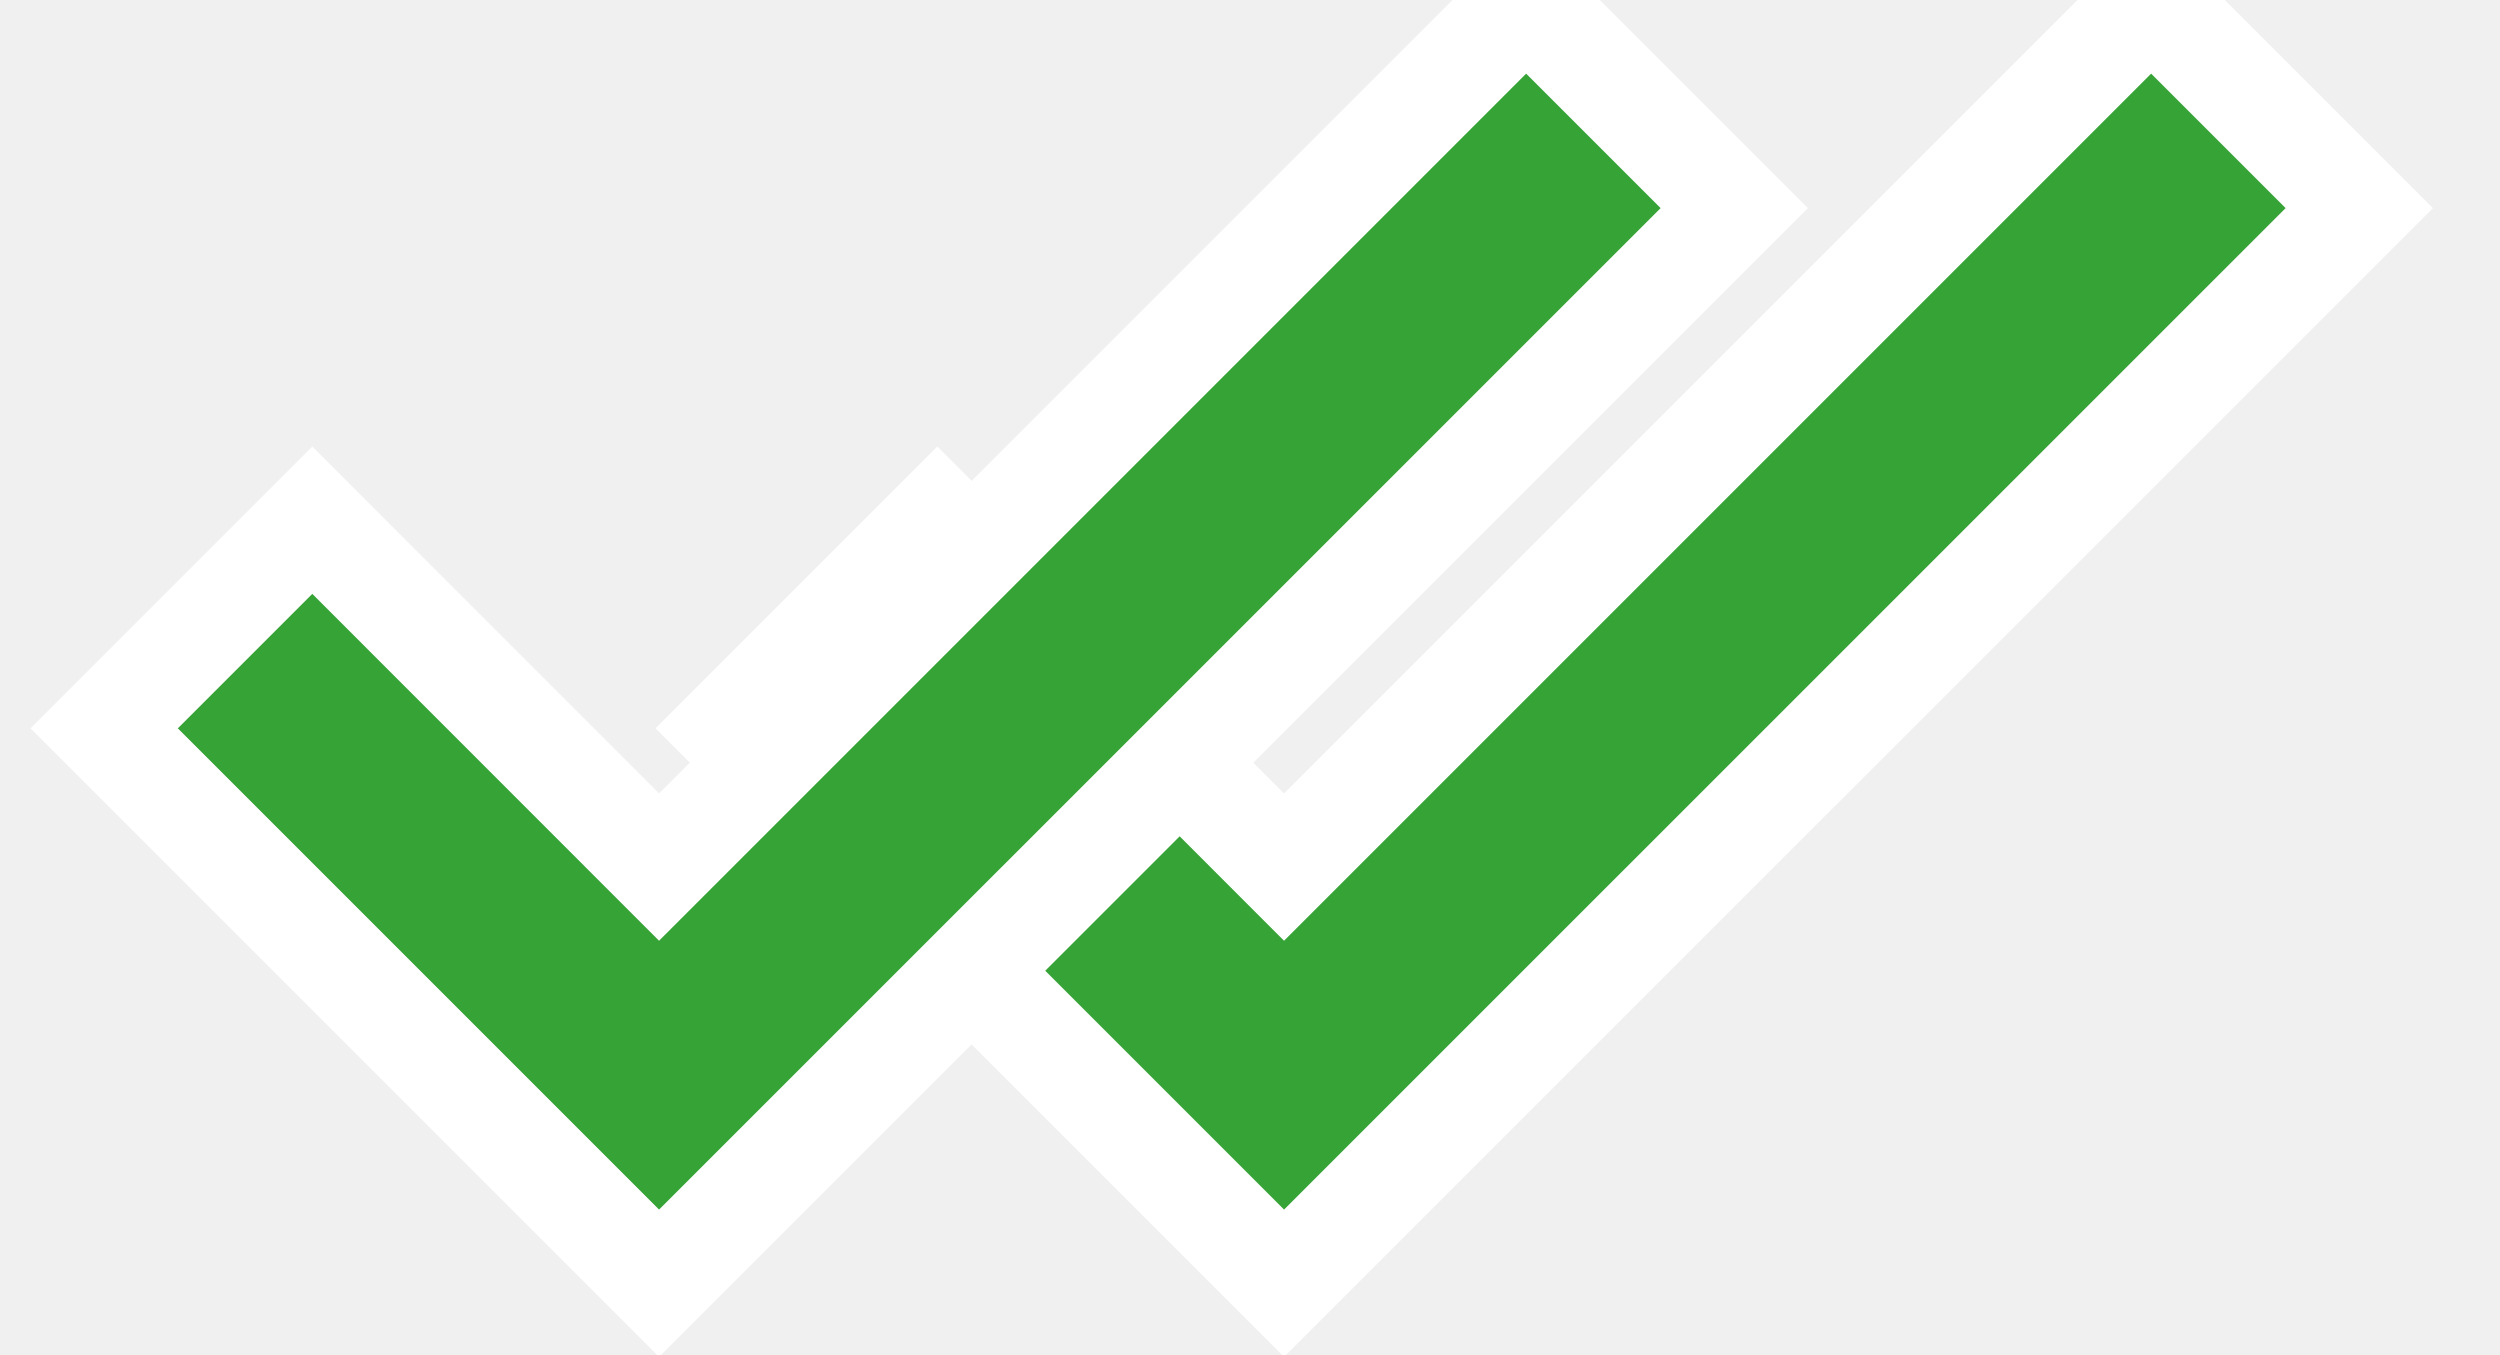
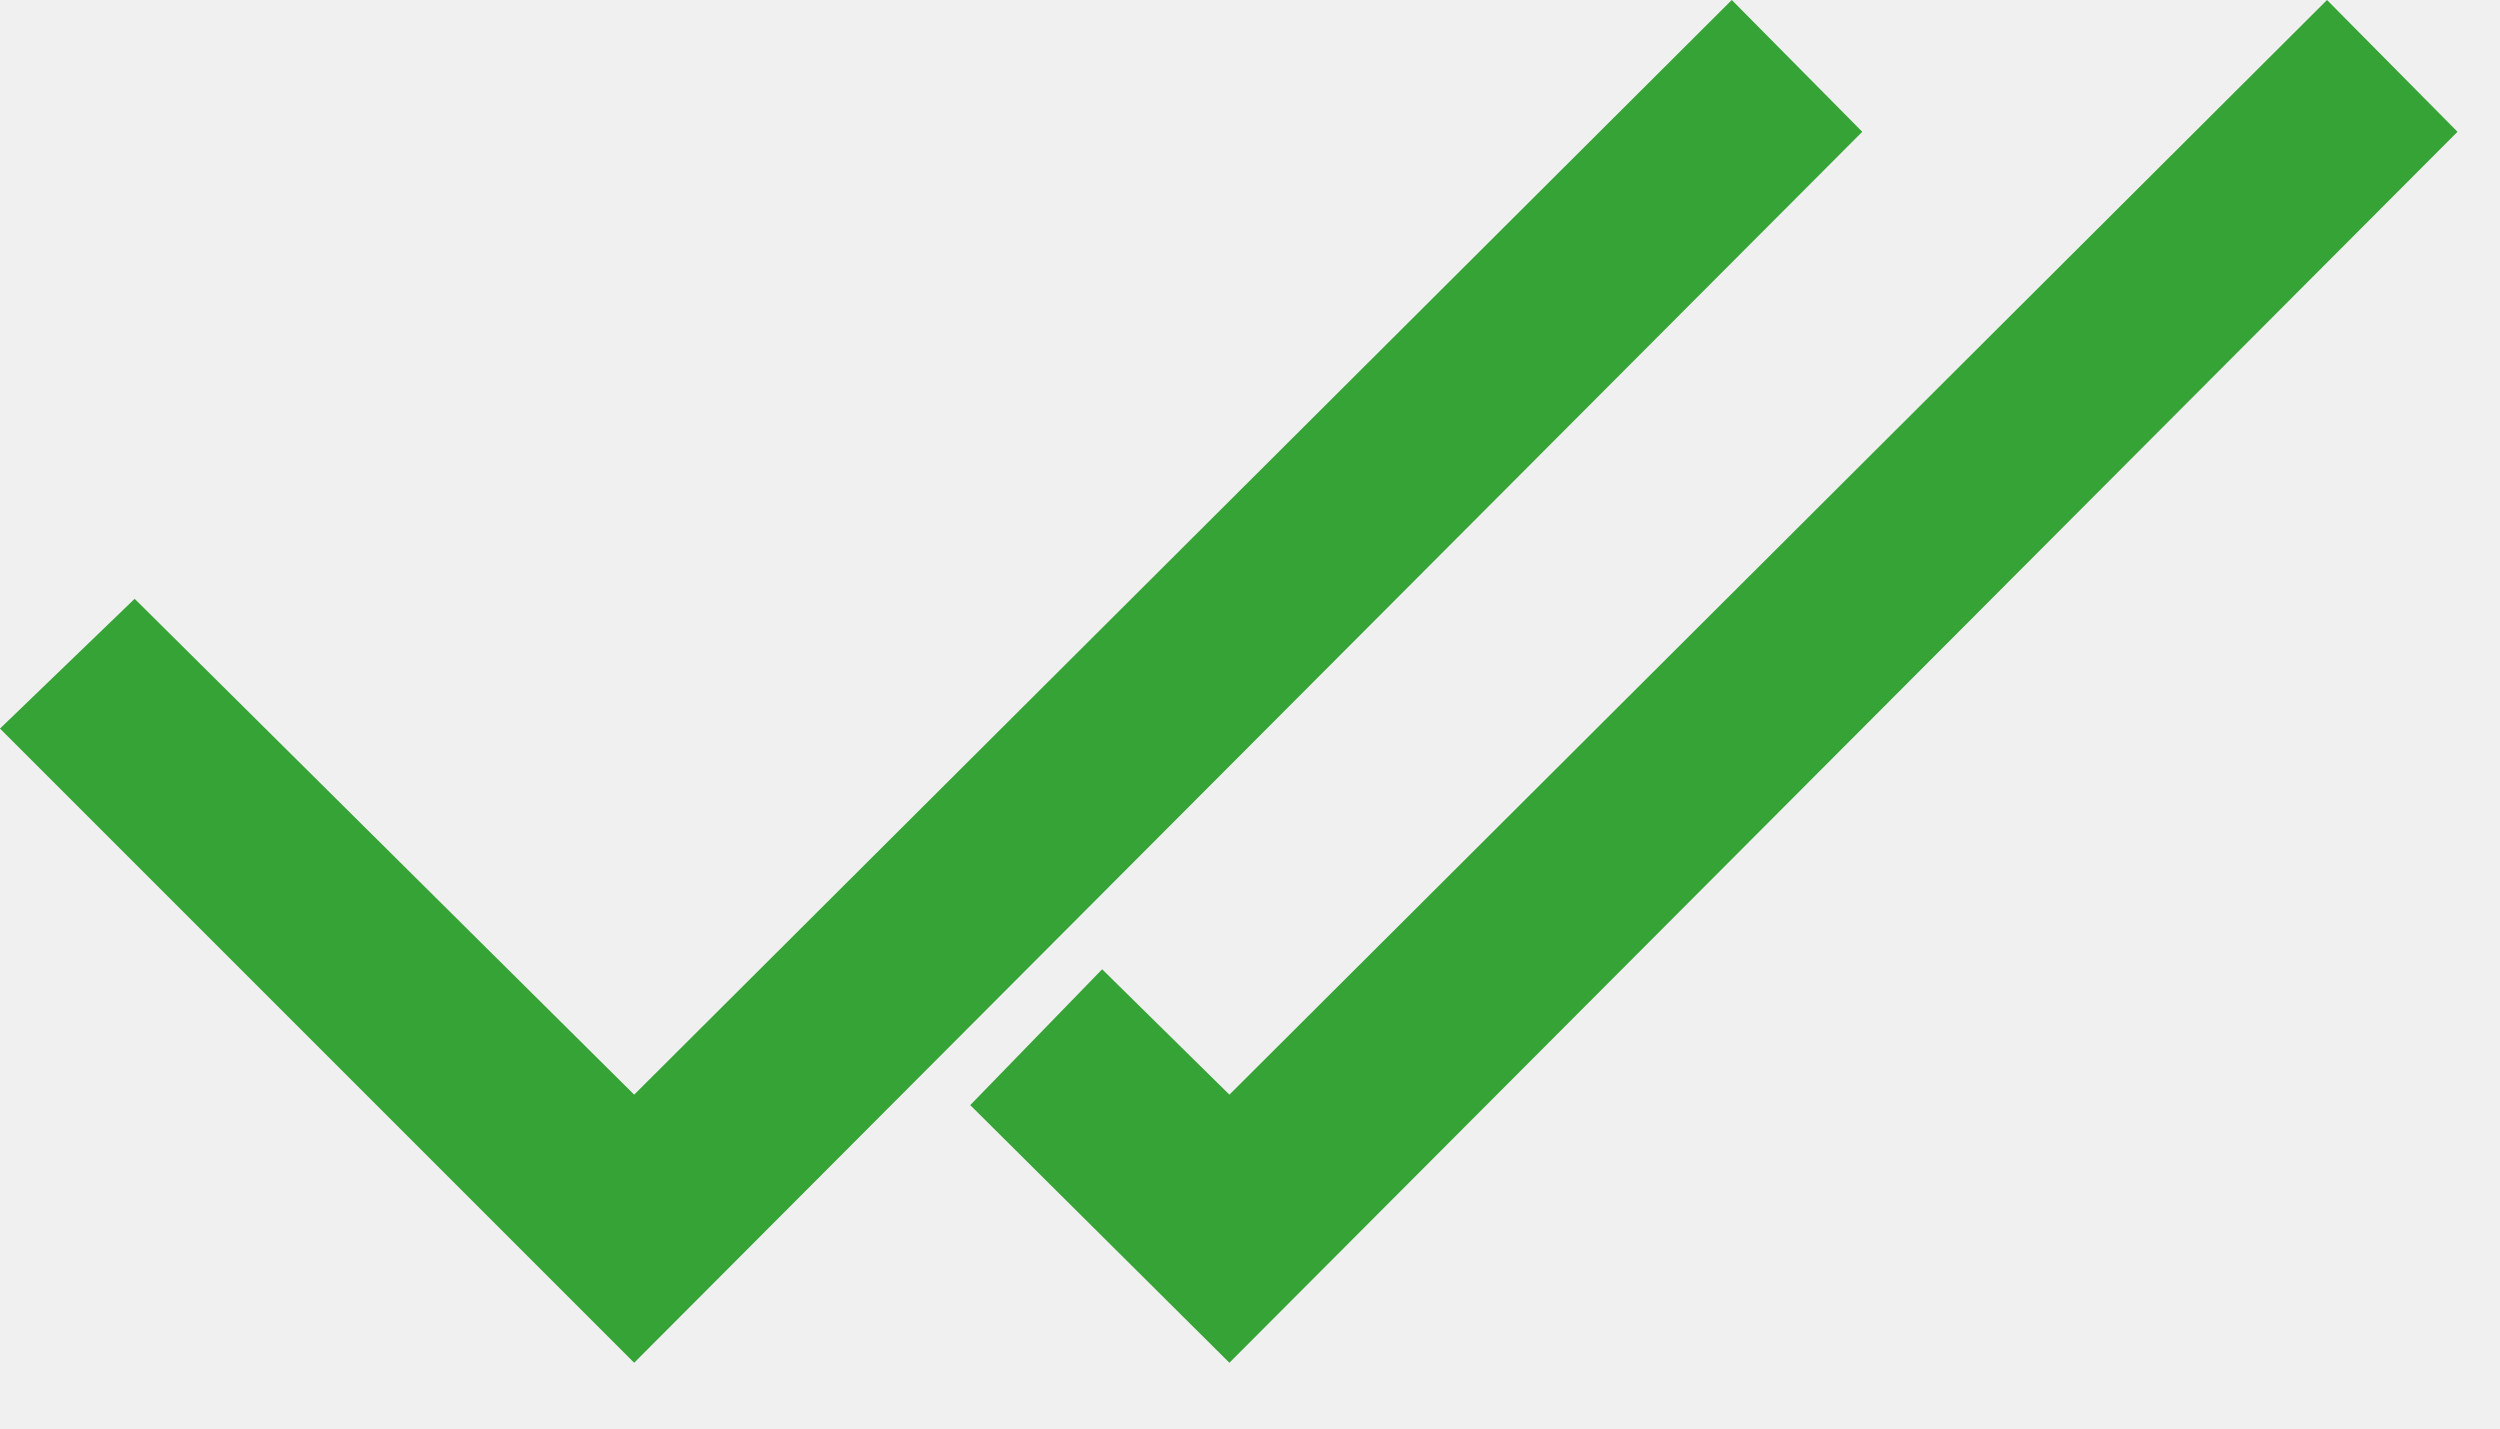
- <svg xmlns="http://www.w3.org/2000/svg" width="24px" height="13px" viewBox="0 0 24 13" version="1.1">
+ <svg xmlns="http://www.w3.org/2000/svg" width="21px" height="12px" viewBox="0 0 21 12" version="1.1">
  <defs />
  <g id="Prototype" stroke="none" stroke-width="1" fill="none" fill-rule="evenodd">
-     <g id="List_iOS_überarbeitet" transform="translate(-326, -463)" fill="#35A335" stroke="#FFFFFF">
-       <g id="Group-2" transform="translate(327, 463)">
-         <g id="Group-3">
-           <path d="M6,6.992 L7.998,4.994 L11.327,8.324 L19.651,0 L21.649,1.998 L11.327,12.319 L6,6.992 Z" id="selected" />
-           <path d="M0,6.992 L1.998,4.994 L5.327,8.324 L13.651,0 L15.649,1.998 L5.327,12.319 L0,6.992 Z" id="selected" />
-         </g>
+     <g id="List_iOS_überarbeitet" transform="translate(-327, -319)" fill="#35A335">
+       <g id="Group-4" transform="translate(327, 319)">
+         <polygon id="selected" points="8.15 9.283 9.258 8.142 10.327 9.195 19.547 0 20.643 1.107 10.327 11.447" />
+         <polygon id="selected" points="0 6.12 1.131 5.03 5.327 9.195 14.547 0 15.643 1.107 5.327 11.447" />
      </g>
    </g>
  </g>
</svg>
